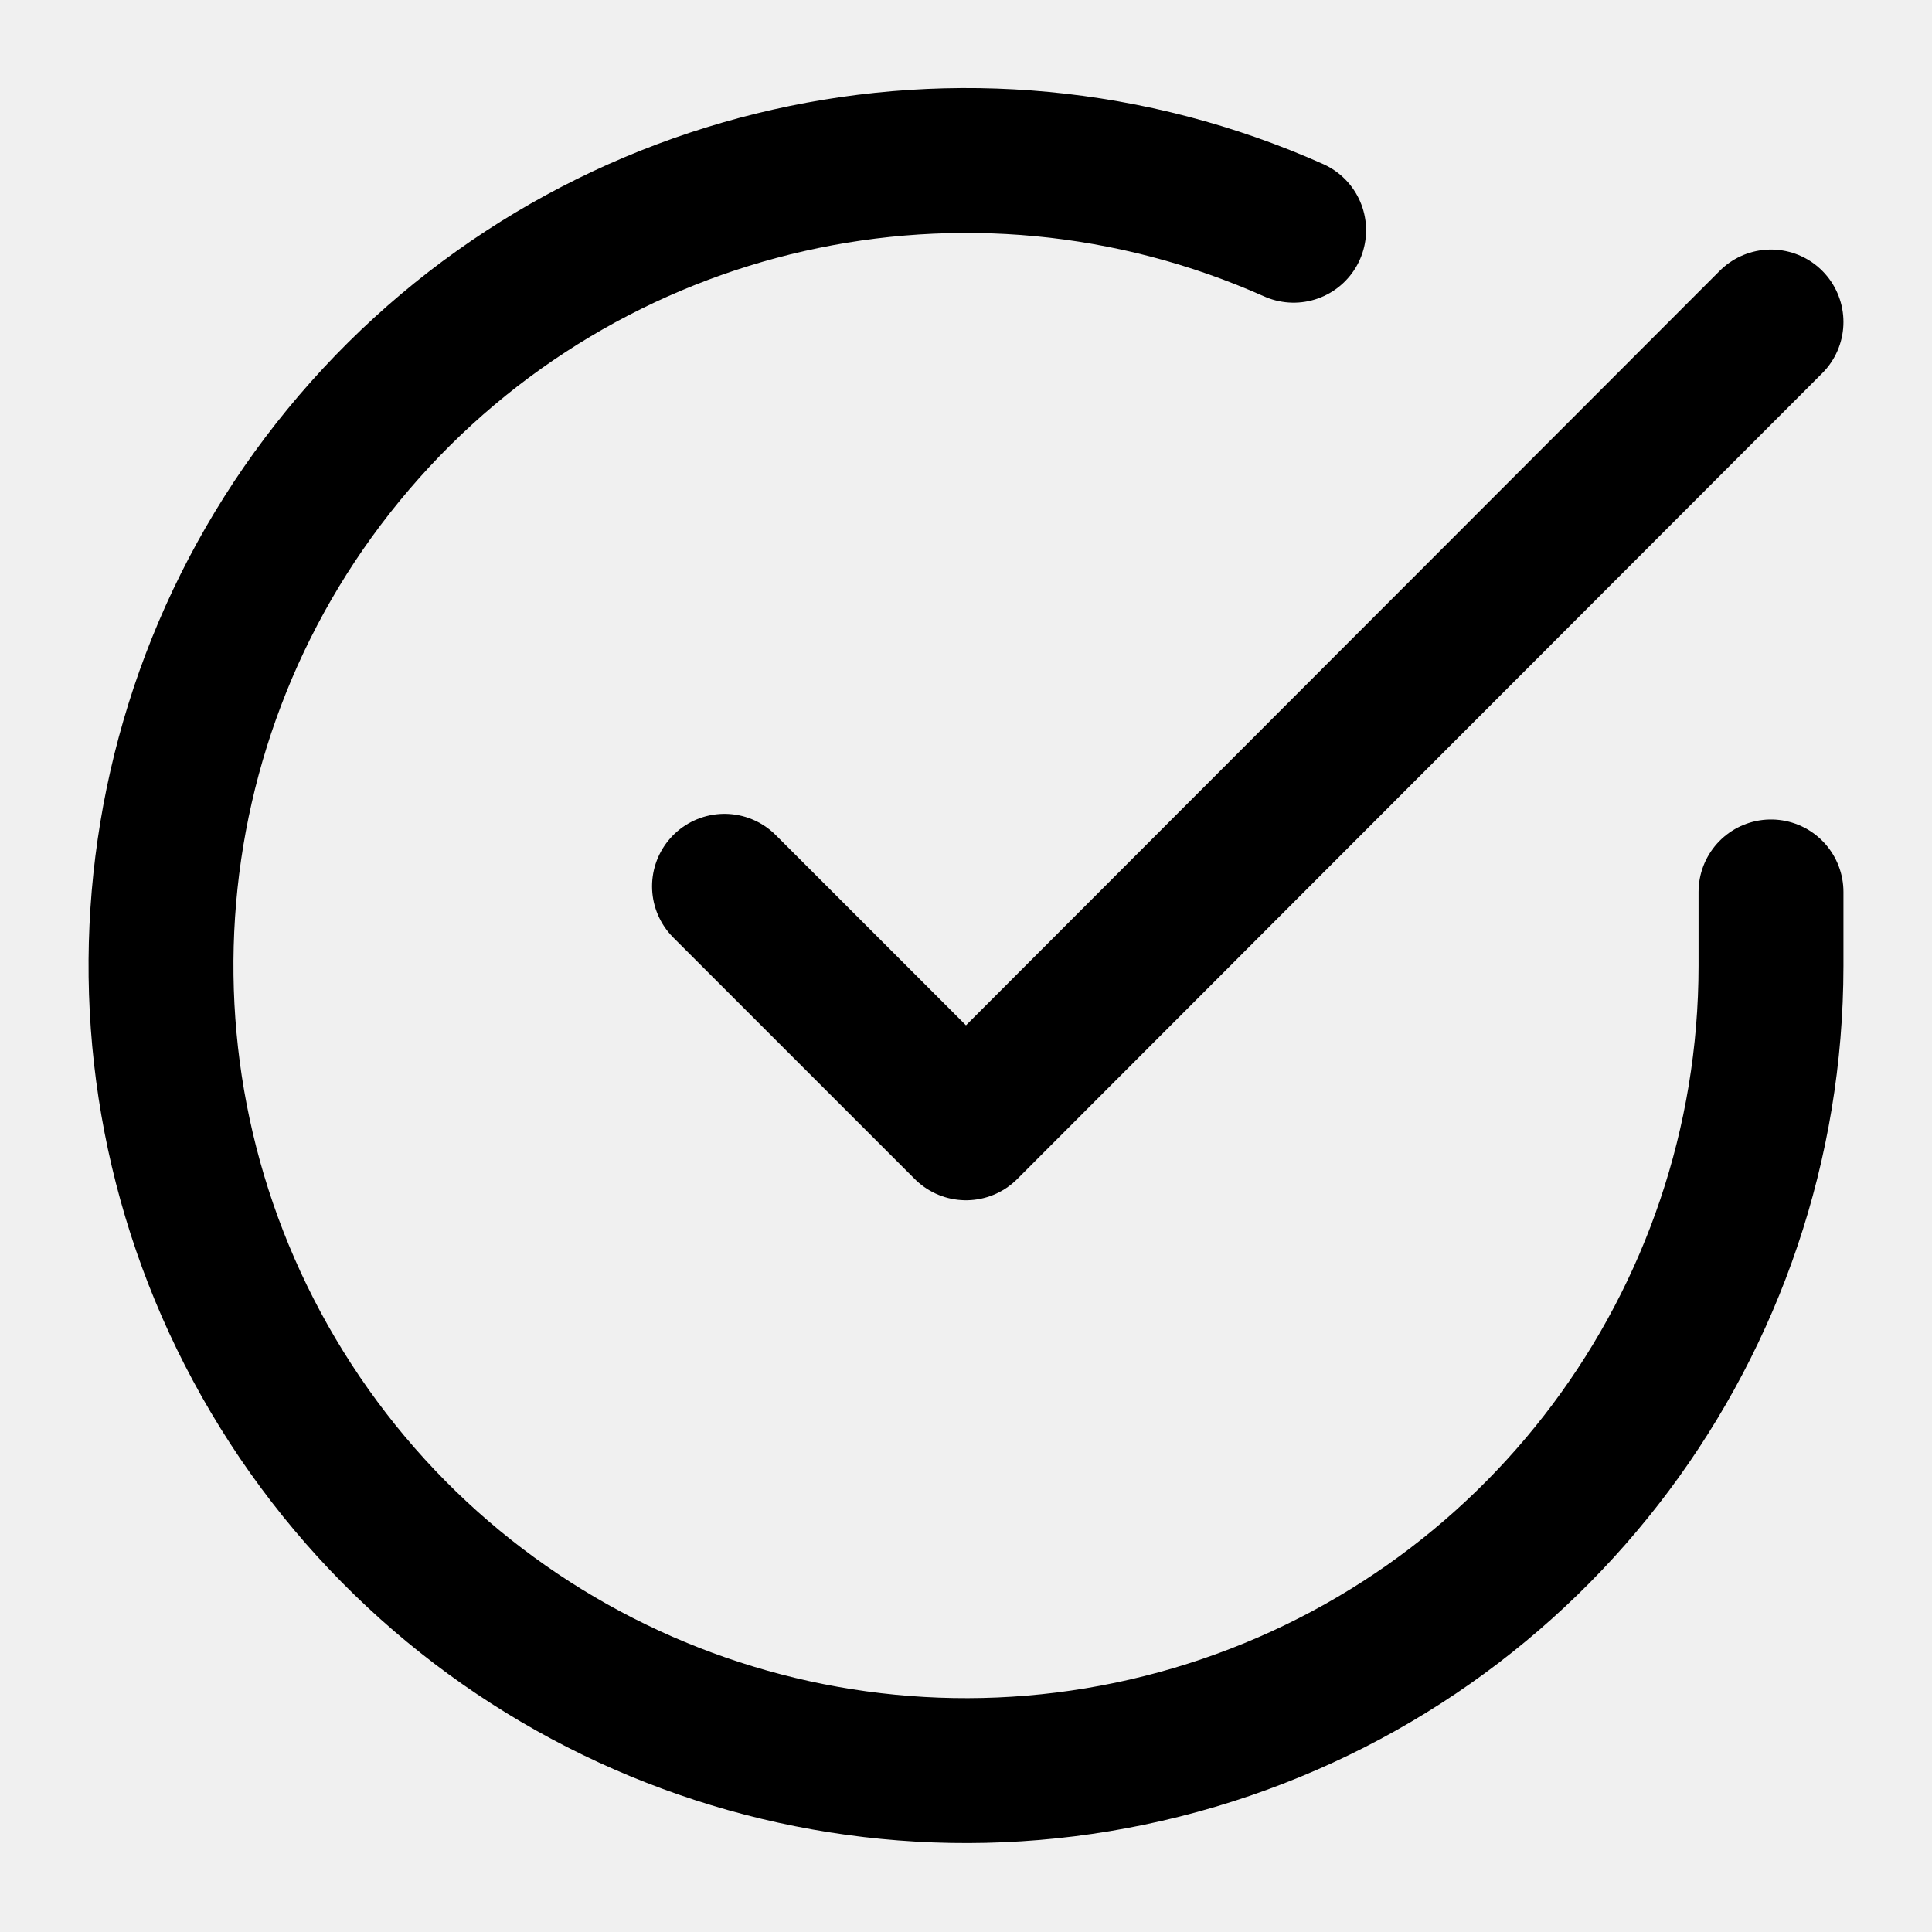
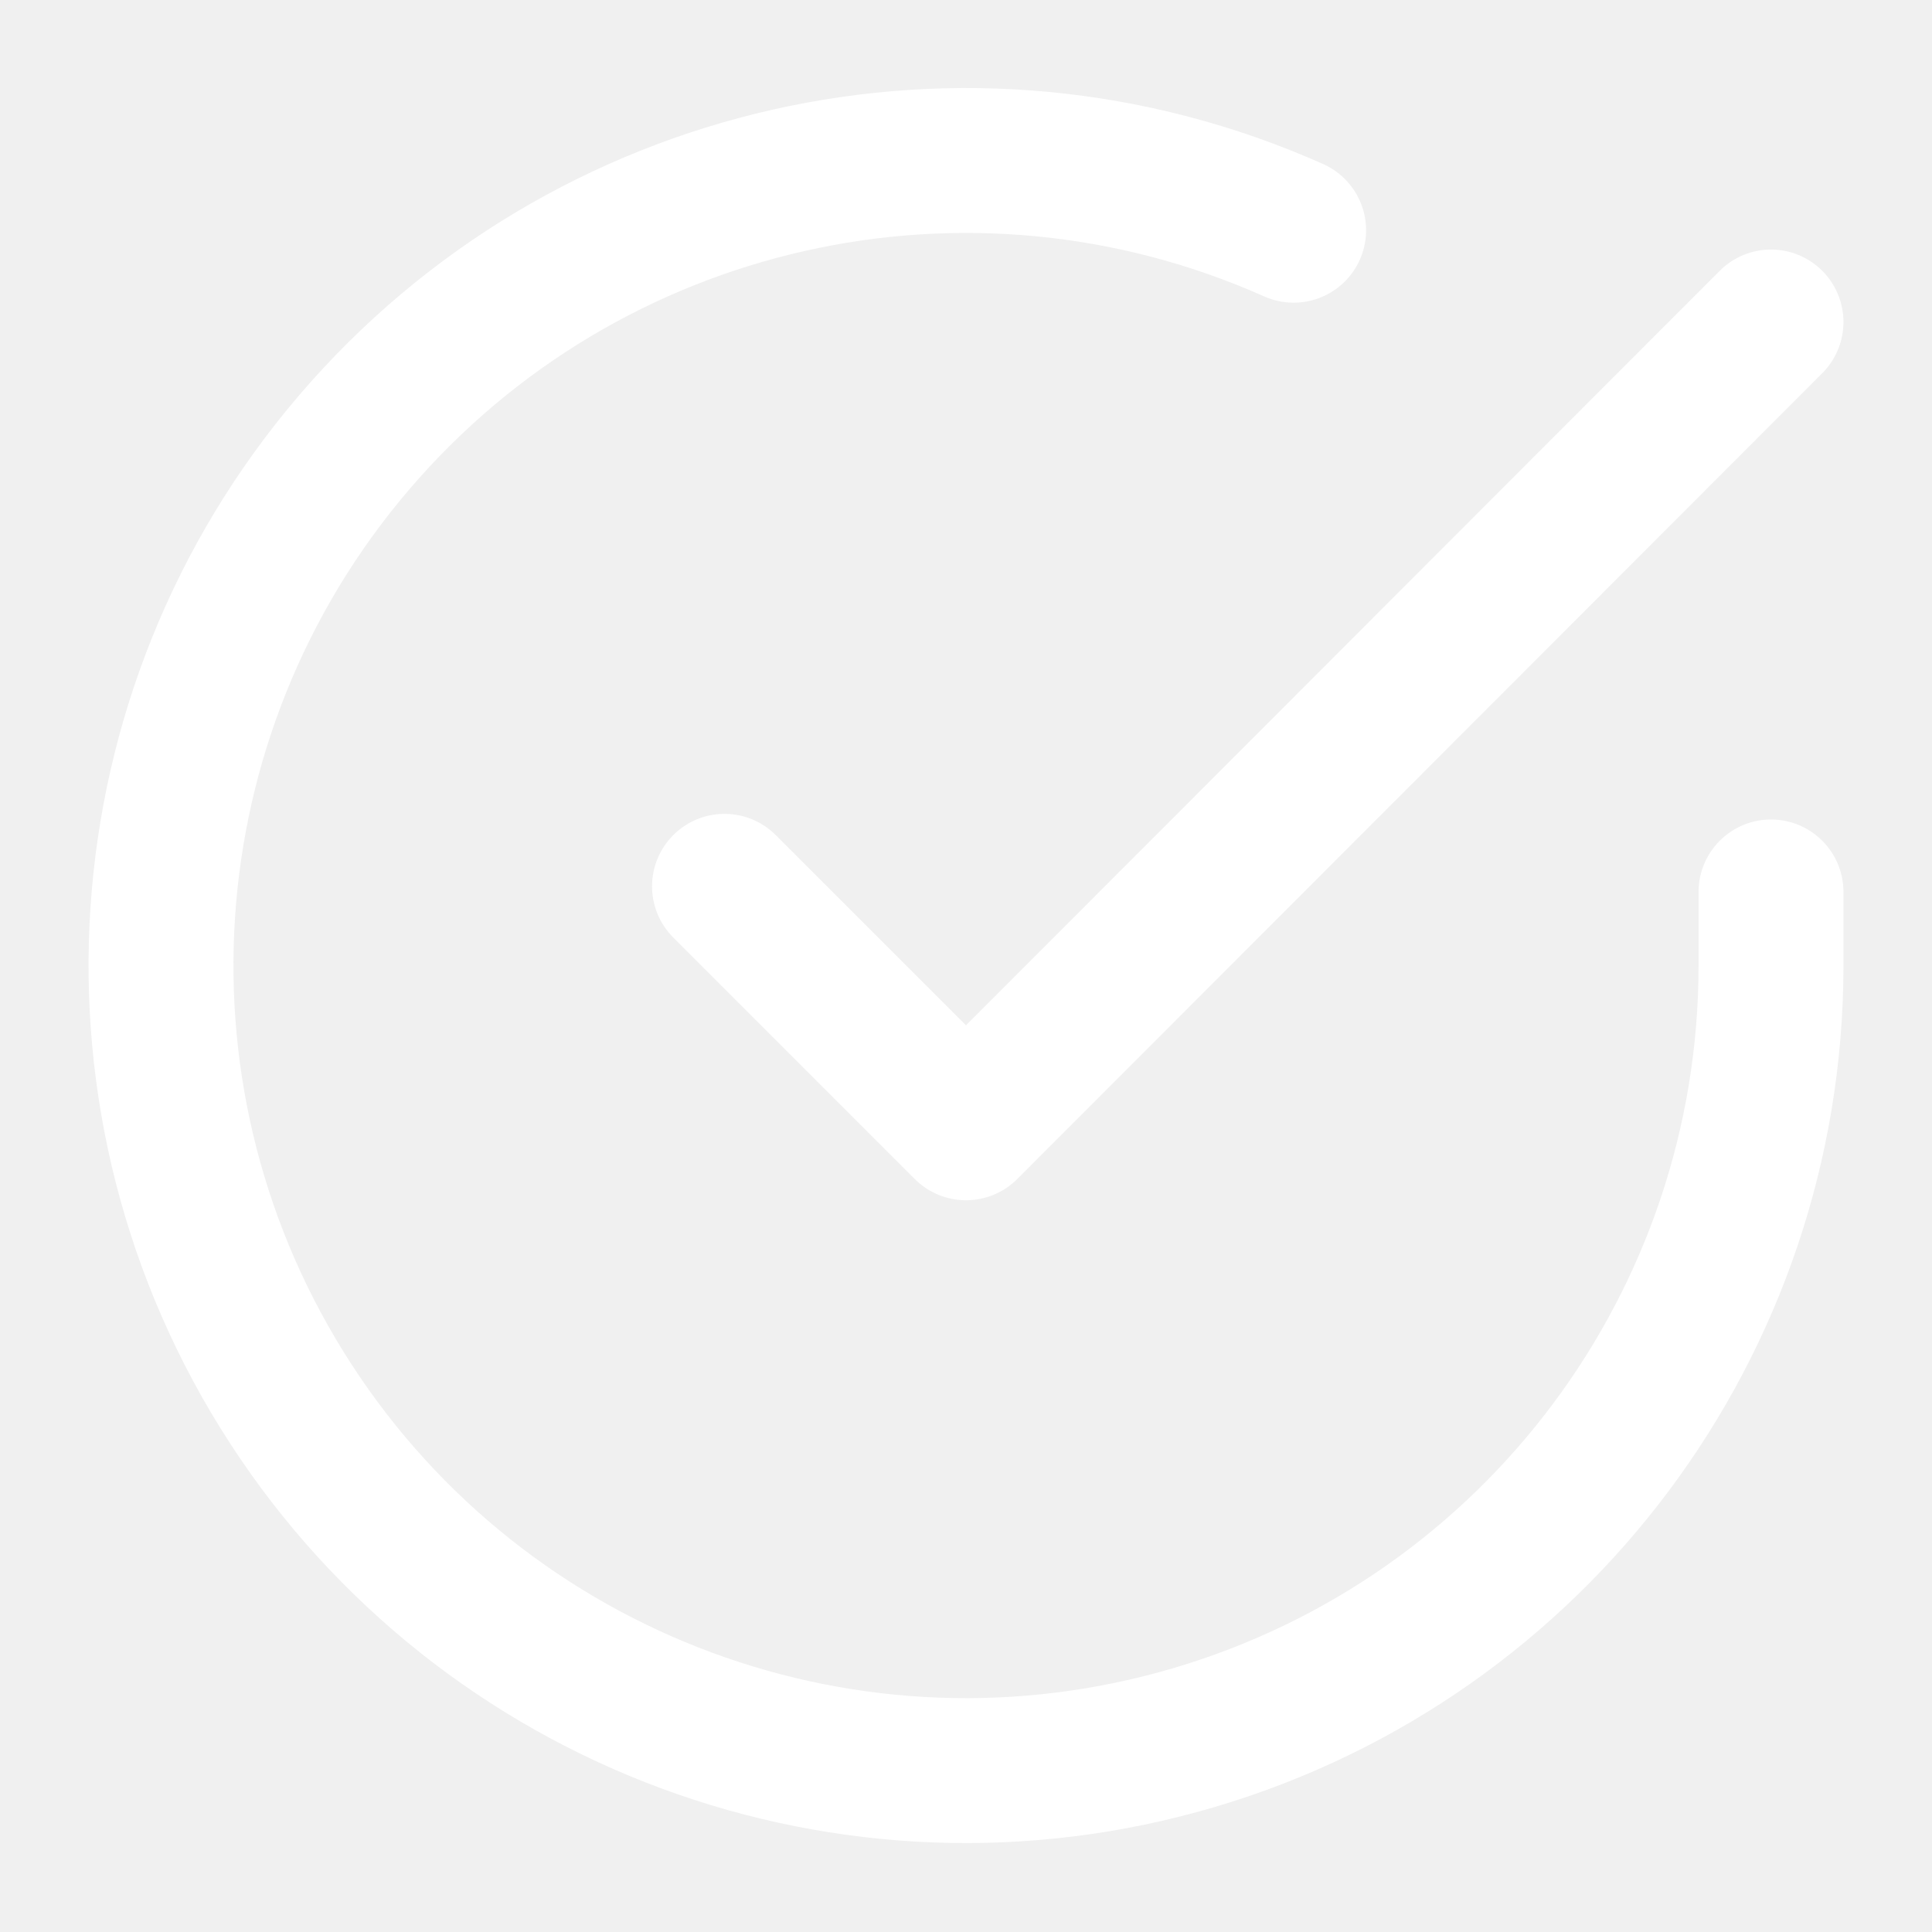
- <svg xmlns="http://www.w3.org/2000/svg" viewBox="0 0 24 24" width="24" height="24" fill="none" stroke="currentColor" stroke-width="1.8" stroke-linecap="round" stroke-linejoin="round">
+ <svg xmlns="http://www.w3.org/2000/svg" viewBox="0 0 24 24" width="24" height="24" fill="none" stroke="#FFFFFF" stroke-width="1.8" stroke-linecap="round" stroke-linejoin="round">
  <path d="M22 11.08V12a10 10 0 1 1-5.93-9.14" />
  <polyline points="22 4 12 14.01 9 11.01" />
</svg>
